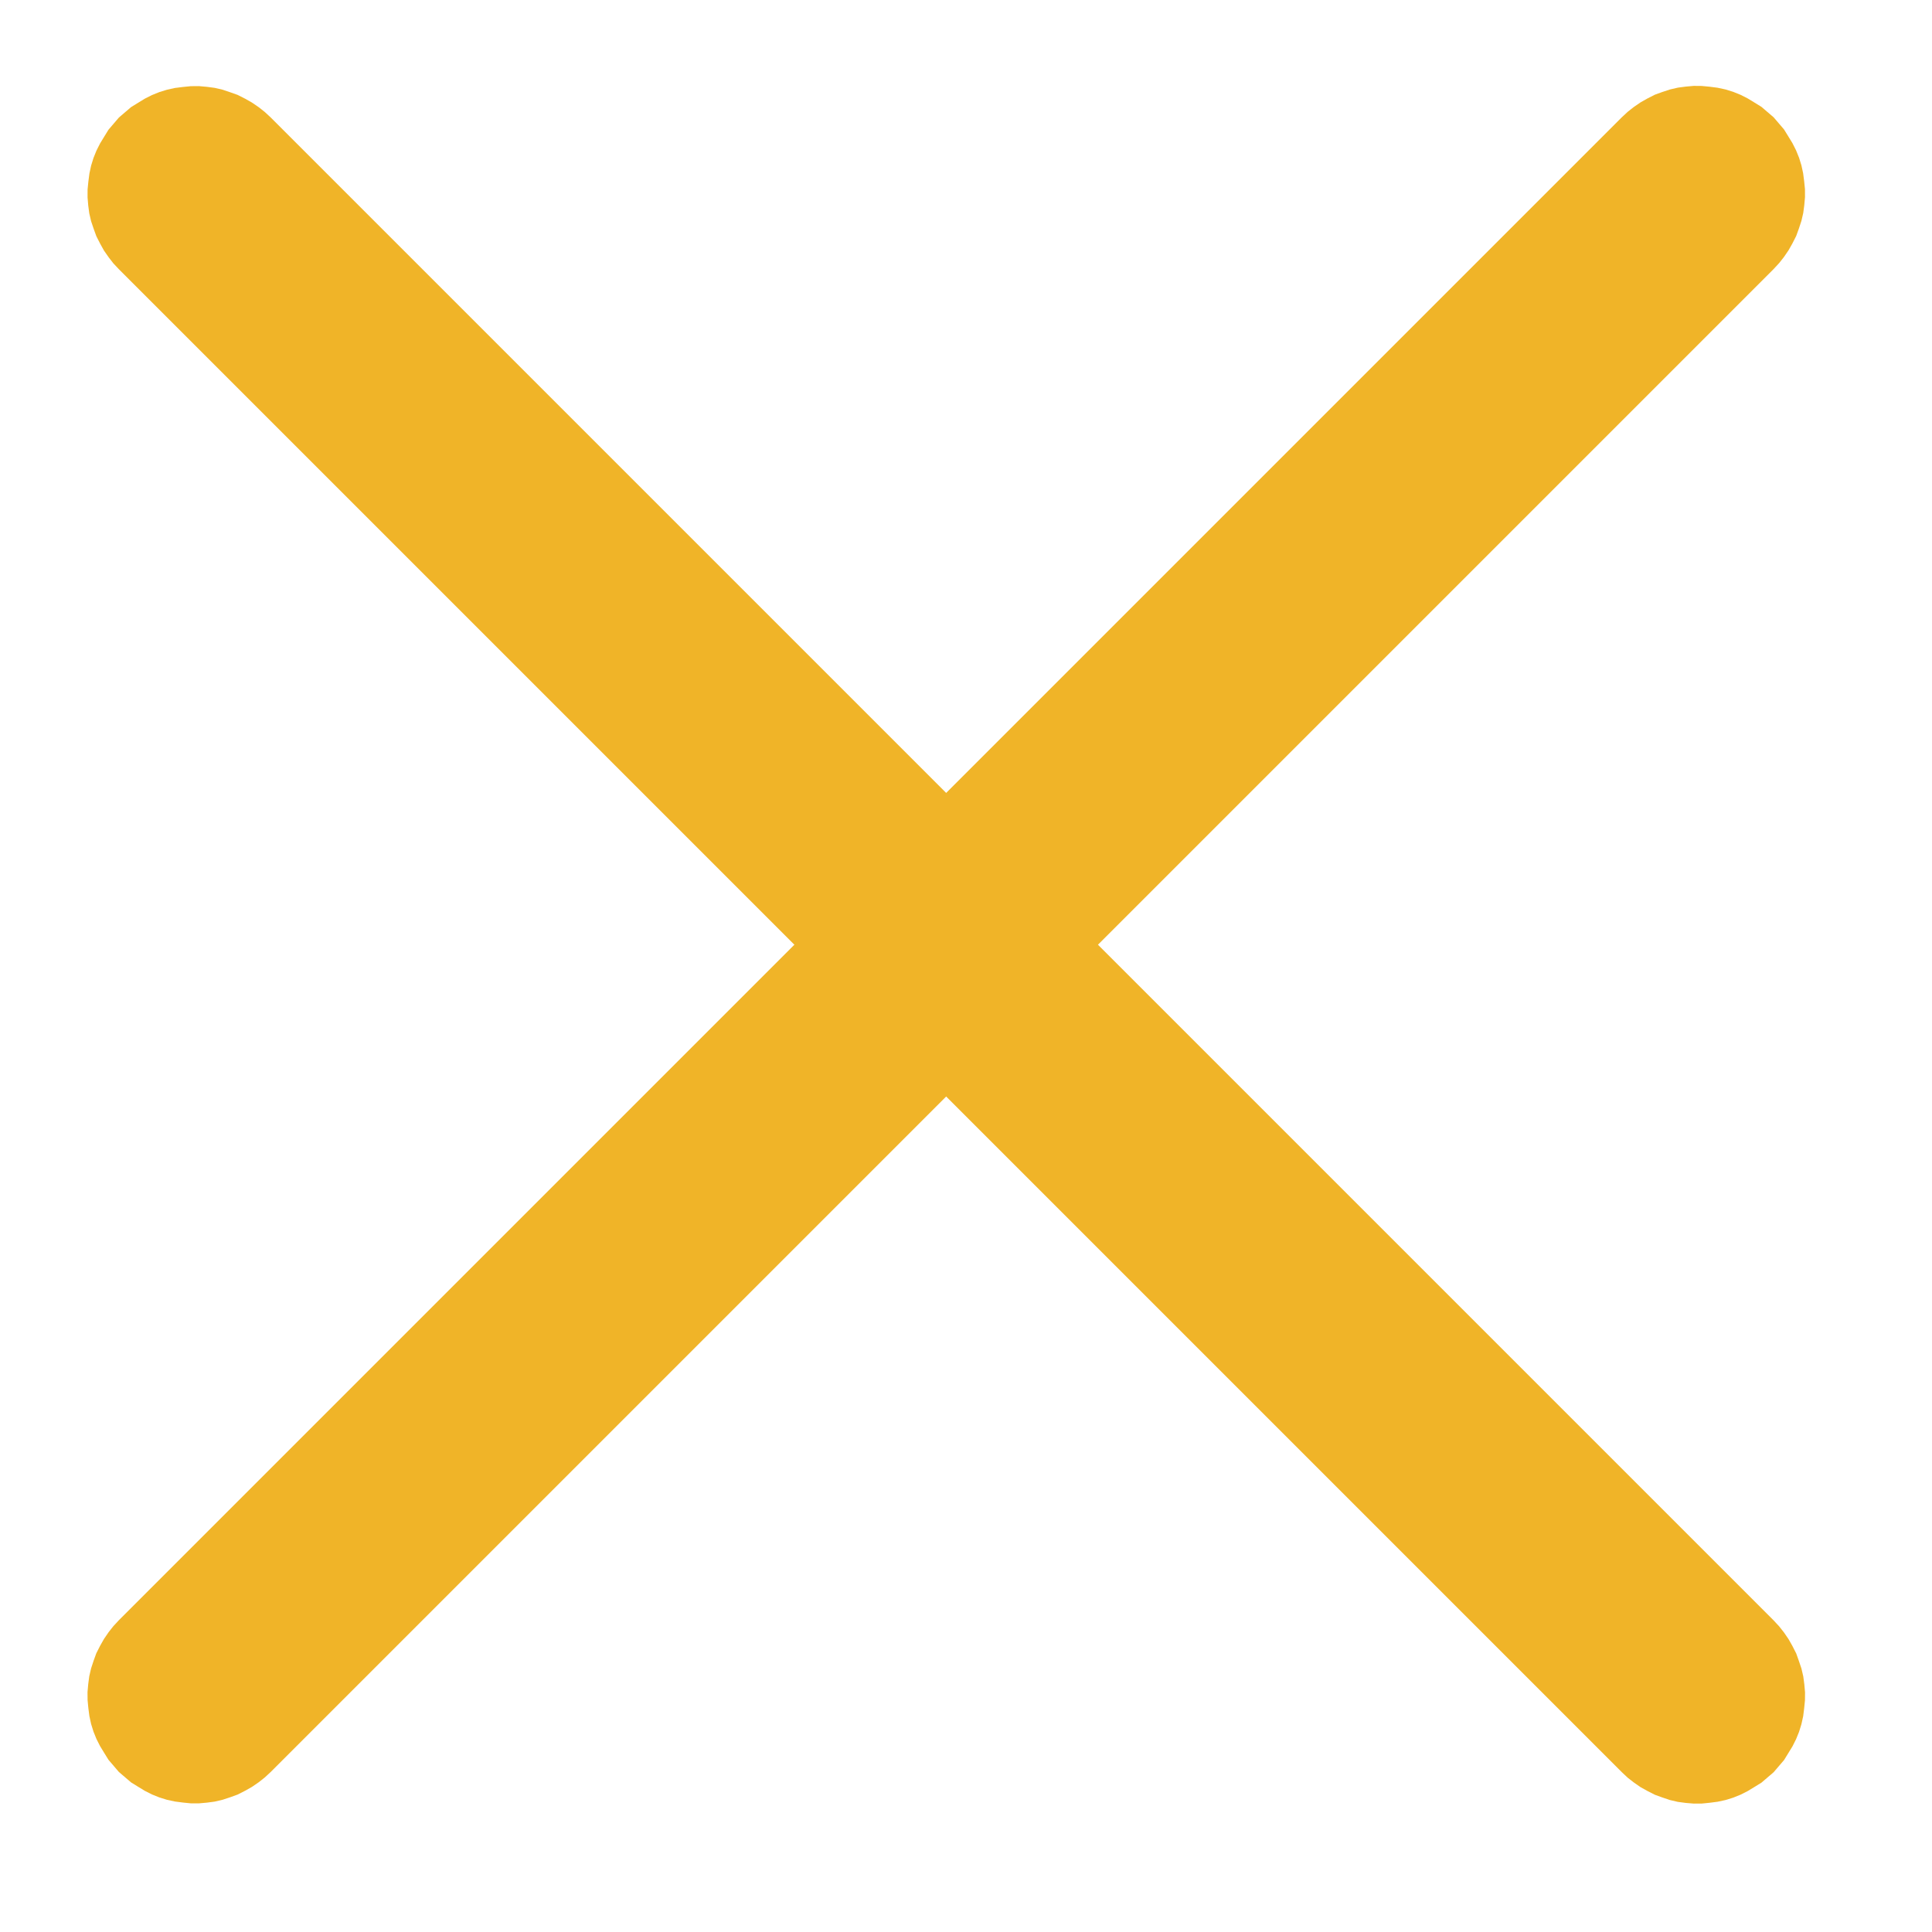
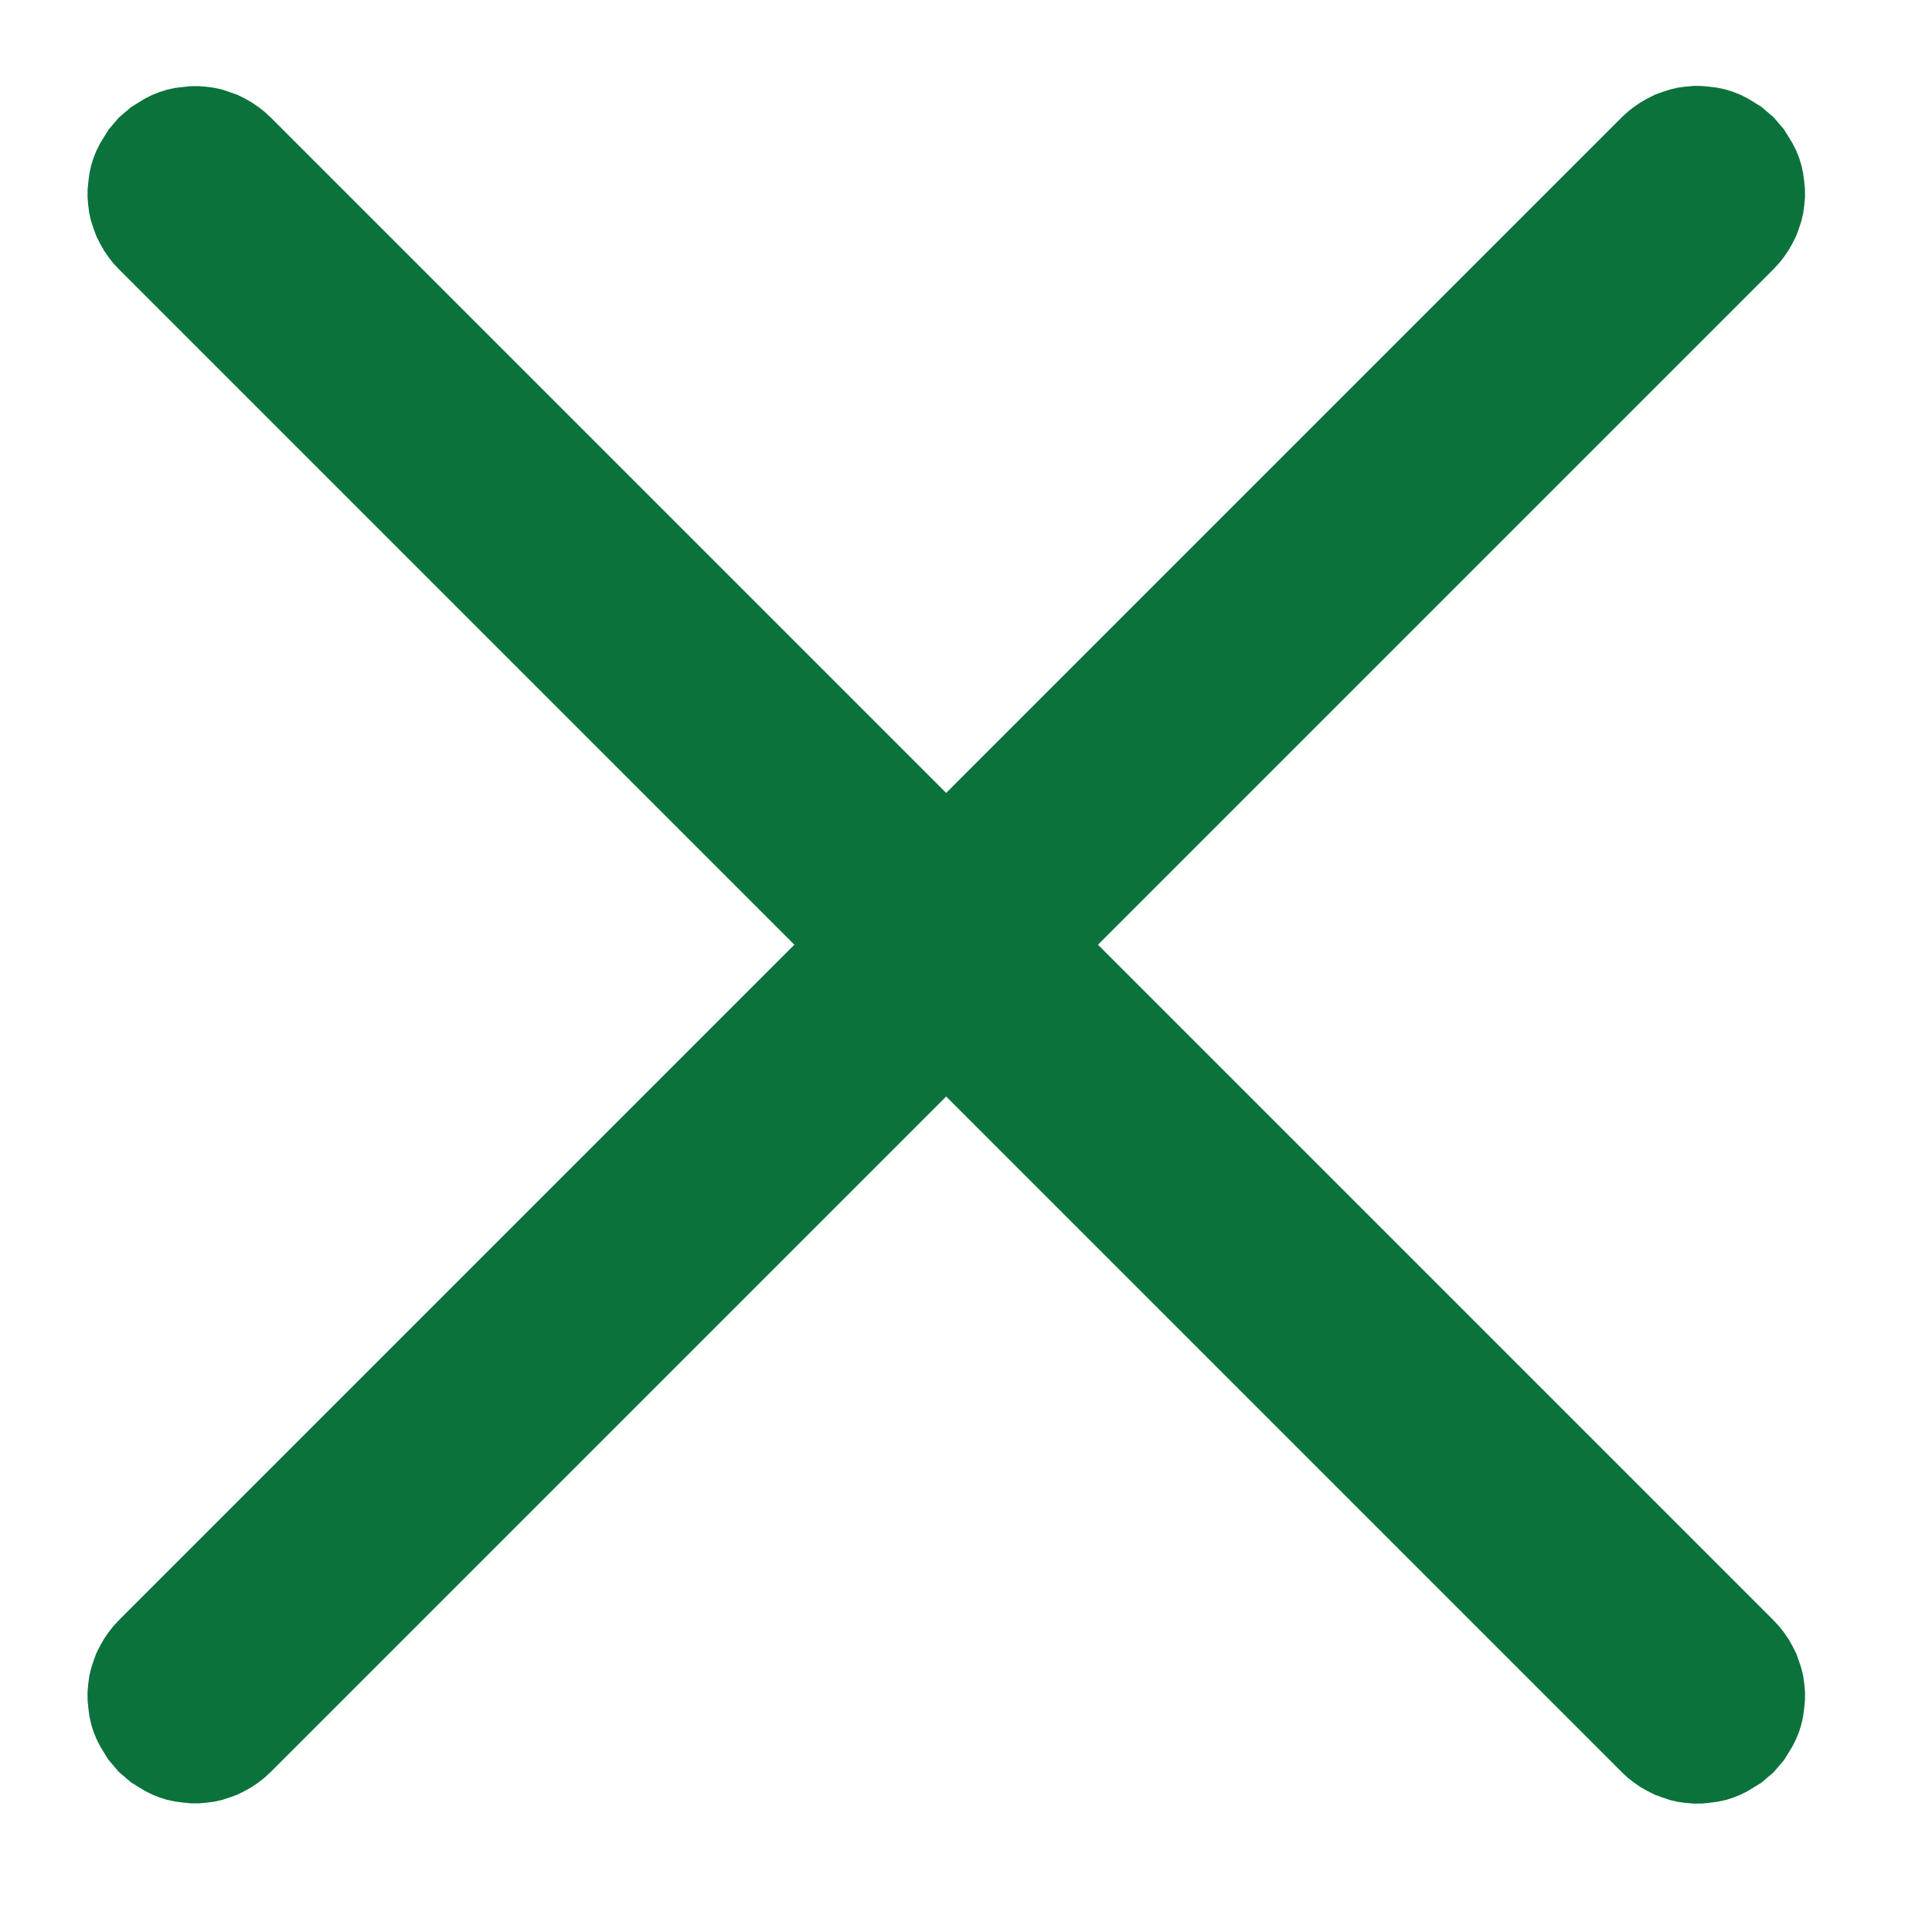
- <svg xmlns="http://www.w3.org/2000/svg" width="100%" height="100%" viewBox="0 0 45 45" version="1.1" xml:space="preserve" style="fill-rule:evenodd;clip-rule:evenodd;stroke-linejoin:round;stroke-miterlimit:2;">
+ <svg xmlns="http://www.w3.org/2000/svg" width="100%" height="100%" viewBox="0 0 45 45" version="1.1" xml:space="preserve" style="fill-rule:evenodd;clip-rule:evenodd;stroke-linejoin:round;stroke-miterlimit:2;fill:#0B723B">
  <g transform="matrix(1,0,0,1,-20156.9,-34.8865)">
    <g transform="matrix(0.555664,0,0,10.6754,17551.3,0)">
      <g transform="matrix(1.84864,0.0962234,-1.86205,0.0969213,-5446.42,-528.895)">
-         <path d="M5509.94,22.361L5510.04,22.285L5510.15,22.217L5510.27,22.158L5510.38,22.106L5510.51,22.064L5510.63,22.031L5510.76,22.007L5510.88,21.993L5511.01,21.988L5545.09,21.988L5545.22,21.993L5545.34,22.007L5545.47,22.031L5545.59,22.064L5545.72,22.106L5545.83,22.158L5545.95,22.217L5546.06,22.285L5546.16,22.361L5546.26,22.444L5546.35,22.535L5546.43,22.632L5546.51,22.734L5546.58,22.843L5546.64,22.956L5546.69,23.073L5546.73,23.193L5546.76,23.317L5546.79,23.442L5546.8,23.569L5546.81,23.697L5546.8,23.825L5546.79,23.952L5546.76,24.077L5546.73,24.2L5546.69,24.321L5546.64,24.438L5546.58,24.551L5546.51,24.659L5546.43,24.762L5546.35,24.859L5546.26,24.949L5546.16,25.033L5546.06,25.109L5545.95,25.177L5545.83,25.236L5545.72,25.287L5545.59,25.329L5545.47,25.363L5545.34,25.386L5545.22,25.401L5545.09,25.405L5511.01,25.405L5510.88,25.401L5510.76,25.386L5510.63,25.363L5510.51,25.329L5510.38,25.287L5510.27,25.236L5510.15,25.177L5510.04,25.109L5509.94,25.033L5509.84,24.949L5509.75,24.859L5509.67,24.762L5509.59,24.659L5509.52,24.551L5509.46,24.438L5509.41,24.321L5509.37,24.2L5509.34,24.077L5509.31,23.952L5509.3,23.825L5509.29,23.697L5509.3,23.569L5509.31,23.442L5509.34,23.317L5509.37,23.193L5509.41,23.073L5509.46,22.956L5509.52,22.843L5509.59,22.734L5509.67,22.632L5509.75,22.535L5509.84,22.444L5509.94,22.361Z" style="fill:rgb(240,180,40);" />
+         <path d="M5509.94,22.361L5510.04,22.285L5510.15,22.217L5510.27,22.158L5510.38,22.106L5510.51,22.064L5510.63,22.031L5510.76,22.007L5510.88,21.993L5511.01,21.988L5545.09,21.988L5545.22,21.993L5545.34,22.007L5545.47,22.031L5545.59,22.064L5545.72,22.106L5545.83,22.158L5545.95,22.217L5546.06,22.285L5546.16,22.361L5546.26,22.444L5546.35,22.535L5546.43,22.632L5546.51,22.734L5546.58,22.843L5546.64,22.956L5546.69,23.073L5546.73,23.193L5546.76,23.317L5546.79,23.442L5546.8,23.569L5546.81,23.697L5546.8,23.825L5546.79,23.952L5546.76,24.077L5546.73,24.2L5546.69,24.321L5546.64,24.438L5546.58,24.551L5546.51,24.659L5546.43,24.762L5546.35,24.859L5546.26,24.949L5546.16,25.033L5546.06,25.109L5545.95,25.177L5545.83,25.236L5545.72,25.287L5545.59,25.329L5545.47,25.363L5545.34,25.386L5545.22,25.401L5545.09,25.405L5511.01,25.405L5510.88,25.401L5510.76,25.386L5510.63,25.363L5510.51,25.329L5510.38,25.287L5510.27,25.236L5510.15,25.177L5510.04,25.109L5509.94,25.033L5509.84,24.949L5509.75,24.859L5509.67,24.762L5509.59,24.659L5509.52,24.551L5509.46,24.438L5509.41,24.321L5509.37,24.2L5509.34,24.077L5509.31,23.952L5509.3,23.825L5509.29,23.697L5509.3,23.569L5509.31,23.442L5509.34,23.317L5509.37,23.193L5509.41,23.073L5509.46,22.956L5509.52,22.843L5509.59,22.734L5509.67,22.632L5509.75,22.535L5509.84,22.444L5509.94,22.361Z" />
      </g>
    </g>
    <g transform="matrix(0.555664,0,0,10.6754,17551.3,0)">
      <g transform="matrix(1.84864,-0.0962234,1.86205,0.0969213,-5534.67,534.96)">
-         <path d="M5546.43,22.631L5546.51,22.734L5546.58,22.842L5546.64,22.955L5546.69,23.072L5546.73,23.193L5546.76,23.316L5546.79,23.442L5546.8,23.569L5546.81,23.697L5546.8,23.824L5546.79,23.951L5546.76,24.077L5546.73,24.2L5546.69,24.321L5546.64,24.438L5546.58,24.551L5546.51,24.659L5546.43,24.762L5546.35,24.859L5546.26,24.949L5546.16,25.032L5546.06,25.108L5545.95,25.176L5545.83,25.236L5545.72,25.287L5545.59,25.329L5545.47,25.362L5545.34,25.386L5545.22,25.4L5545.09,25.405L5511.01,25.405L5510.88,25.4L5510.76,25.386L5510.63,25.362L5510.51,25.329L5510.38,25.287L5510.27,25.236L5510.15,25.176L5510.04,25.108L5509.94,25.032L5509.84,24.949L5509.75,24.859L5509.67,24.762L5509.59,24.659L5509.52,24.551L5509.46,24.438L5509.41,24.321L5509.37,24.2L5509.34,24.077L5509.31,23.951L5509.3,23.824L5509.29,23.697L5509.3,23.569L5509.31,23.442L5509.34,23.316L5509.37,23.193L5509.41,23.072L5509.46,22.955L5509.52,22.842L5509.59,22.734L5509.67,22.631L5509.75,22.535L5509.84,22.444L5509.94,22.361L5510.04,22.285L5510.15,22.217L5510.27,22.157L5510.38,22.106L5510.51,22.064L5510.63,22.031L5510.76,22.007L5510.88,21.993L5511.01,21.988L5545.09,21.988L5545.22,21.993L5545.34,22.007L5545.47,22.031L5545.59,22.064L5545.72,22.106L5545.83,22.157L5545.95,22.217L5546.06,22.285L5546.16,22.361L5546.26,22.444L5546.35,22.535L5546.43,22.631Z" style="fill:rgb(240,180,40);" />
+         <path d="M5546.43,22.631L5546.51,22.734L5546.58,22.842L5546.64,22.955L5546.69,23.072L5546.73,23.193L5546.76,23.316L5546.79,23.442L5546.8,23.569L5546.81,23.697L5546.8,23.824L5546.79,23.951L5546.76,24.077L5546.73,24.2L5546.69,24.321L5546.64,24.438L5546.58,24.551L5546.51,24.659L5546.43,24.762L5546.35,24.859L5546.26,24.949L5546.16,25.032L5546.06,25.108L5545.95,25.176L5545.83,25.236L5545.72,25.287L5545.59,25.329L5545.47,25.362L5545.34,25.386L5545.22,25.4L5545.09,25.405L5511.01,25.405L5510.88,25.4L5510.76,25.386L5510.63,25.362L5510.51,25.329L5510.38,25.287L5510.27,25.236L5510.15,25.176L5510.04,25.108L5509.94,25.032L5509.84,24.949L5509.75,24.859L5509.67,24.762L5509.59,24.659L5509.52,24.551L5509.46,24.438L5509.41,24.321L5509.37,24.2L5509.34,24.077L5509.31,23.951L5509.3,23.824L5509.29,23.697L5509.3,23.569L5509.31,23.442L5509.34,23.316L5509.37,23.193L5509.41,23.072L5509.46,22.955L5509.52,22.842L5509.59,22.734L5509.67,22.631L5509.75,22.535L5509.84,22.444L5509.94,22.361L5510.04,22.285L5510.15,22.217L5510.27,22.157L5510.38,22.106L5510.51,22.064L5510.63,22.031L5510.76,22.007L5510.88,21.993L5511.01,21.988L5545.09,21.988L5545.22,21.993L5545.34,22.007L5545.47,22.031L5545.59,22.064L5545.72,22.106L5545.83,22.157L5545.95,22.217L5546.06,22.285L5546.16,22.361L5546.26,22.444L5546.35,22.535L5546.43,22.631Z" />
      </g>
    </g>
  </g>
</svg>
